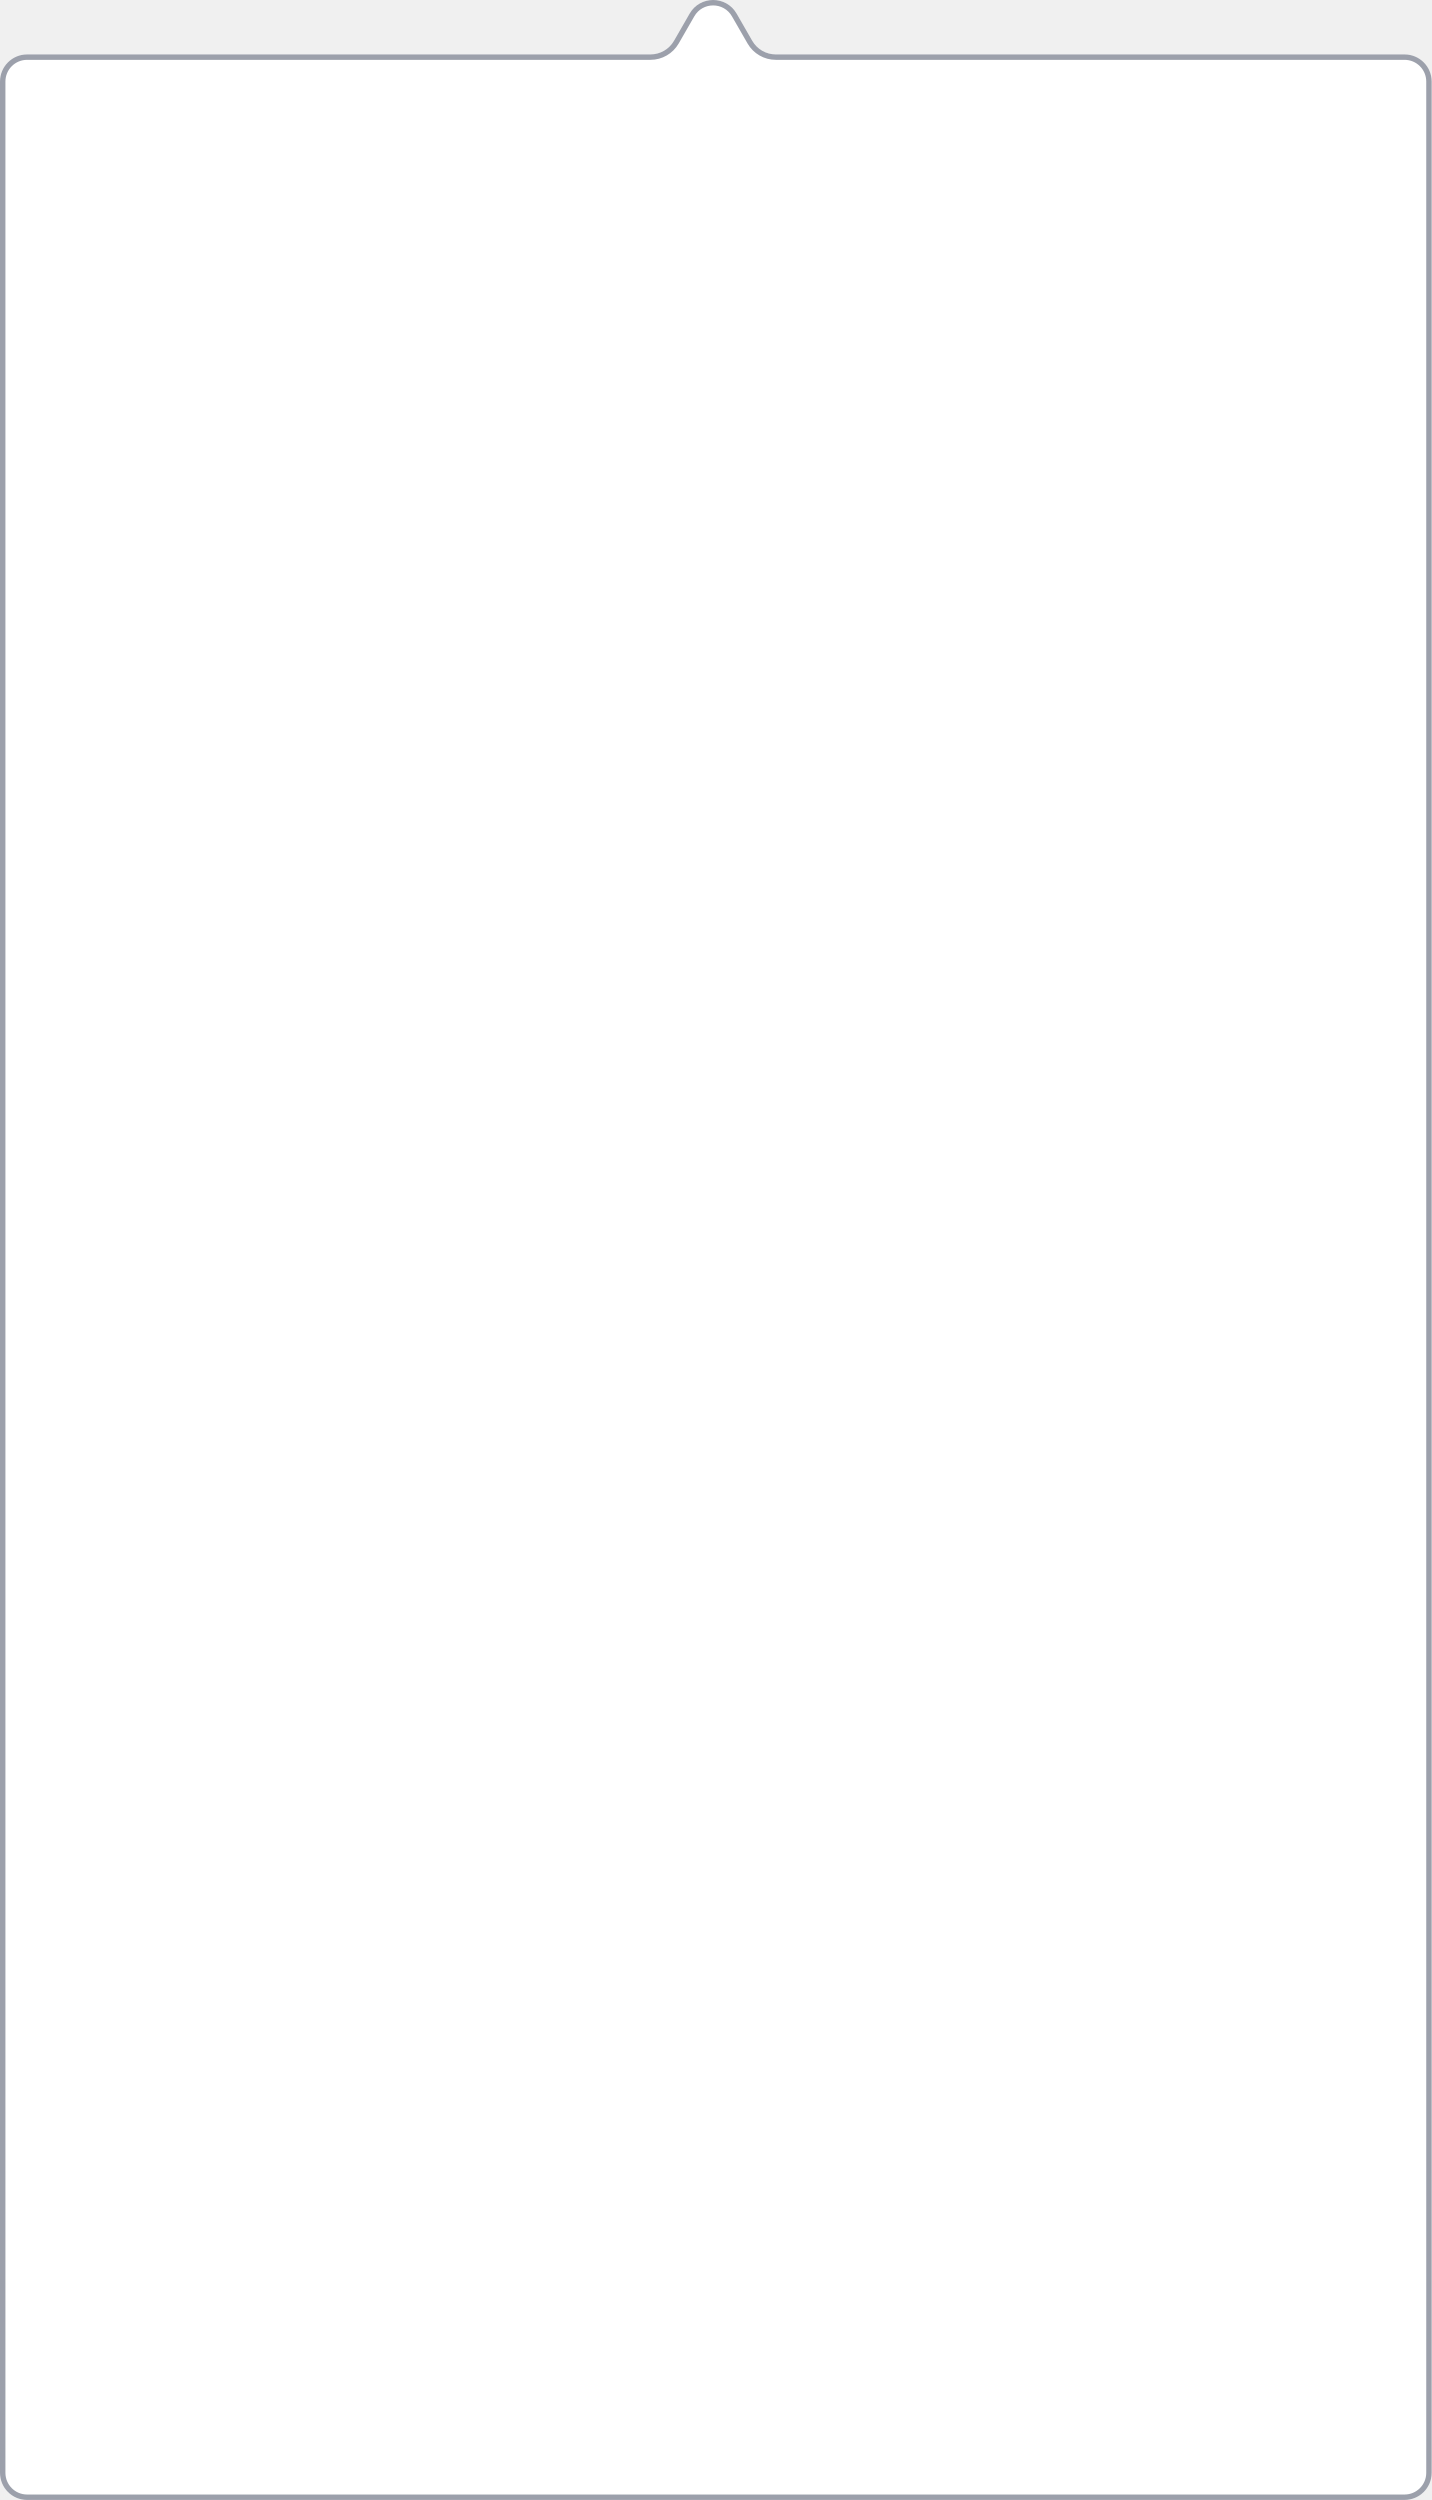
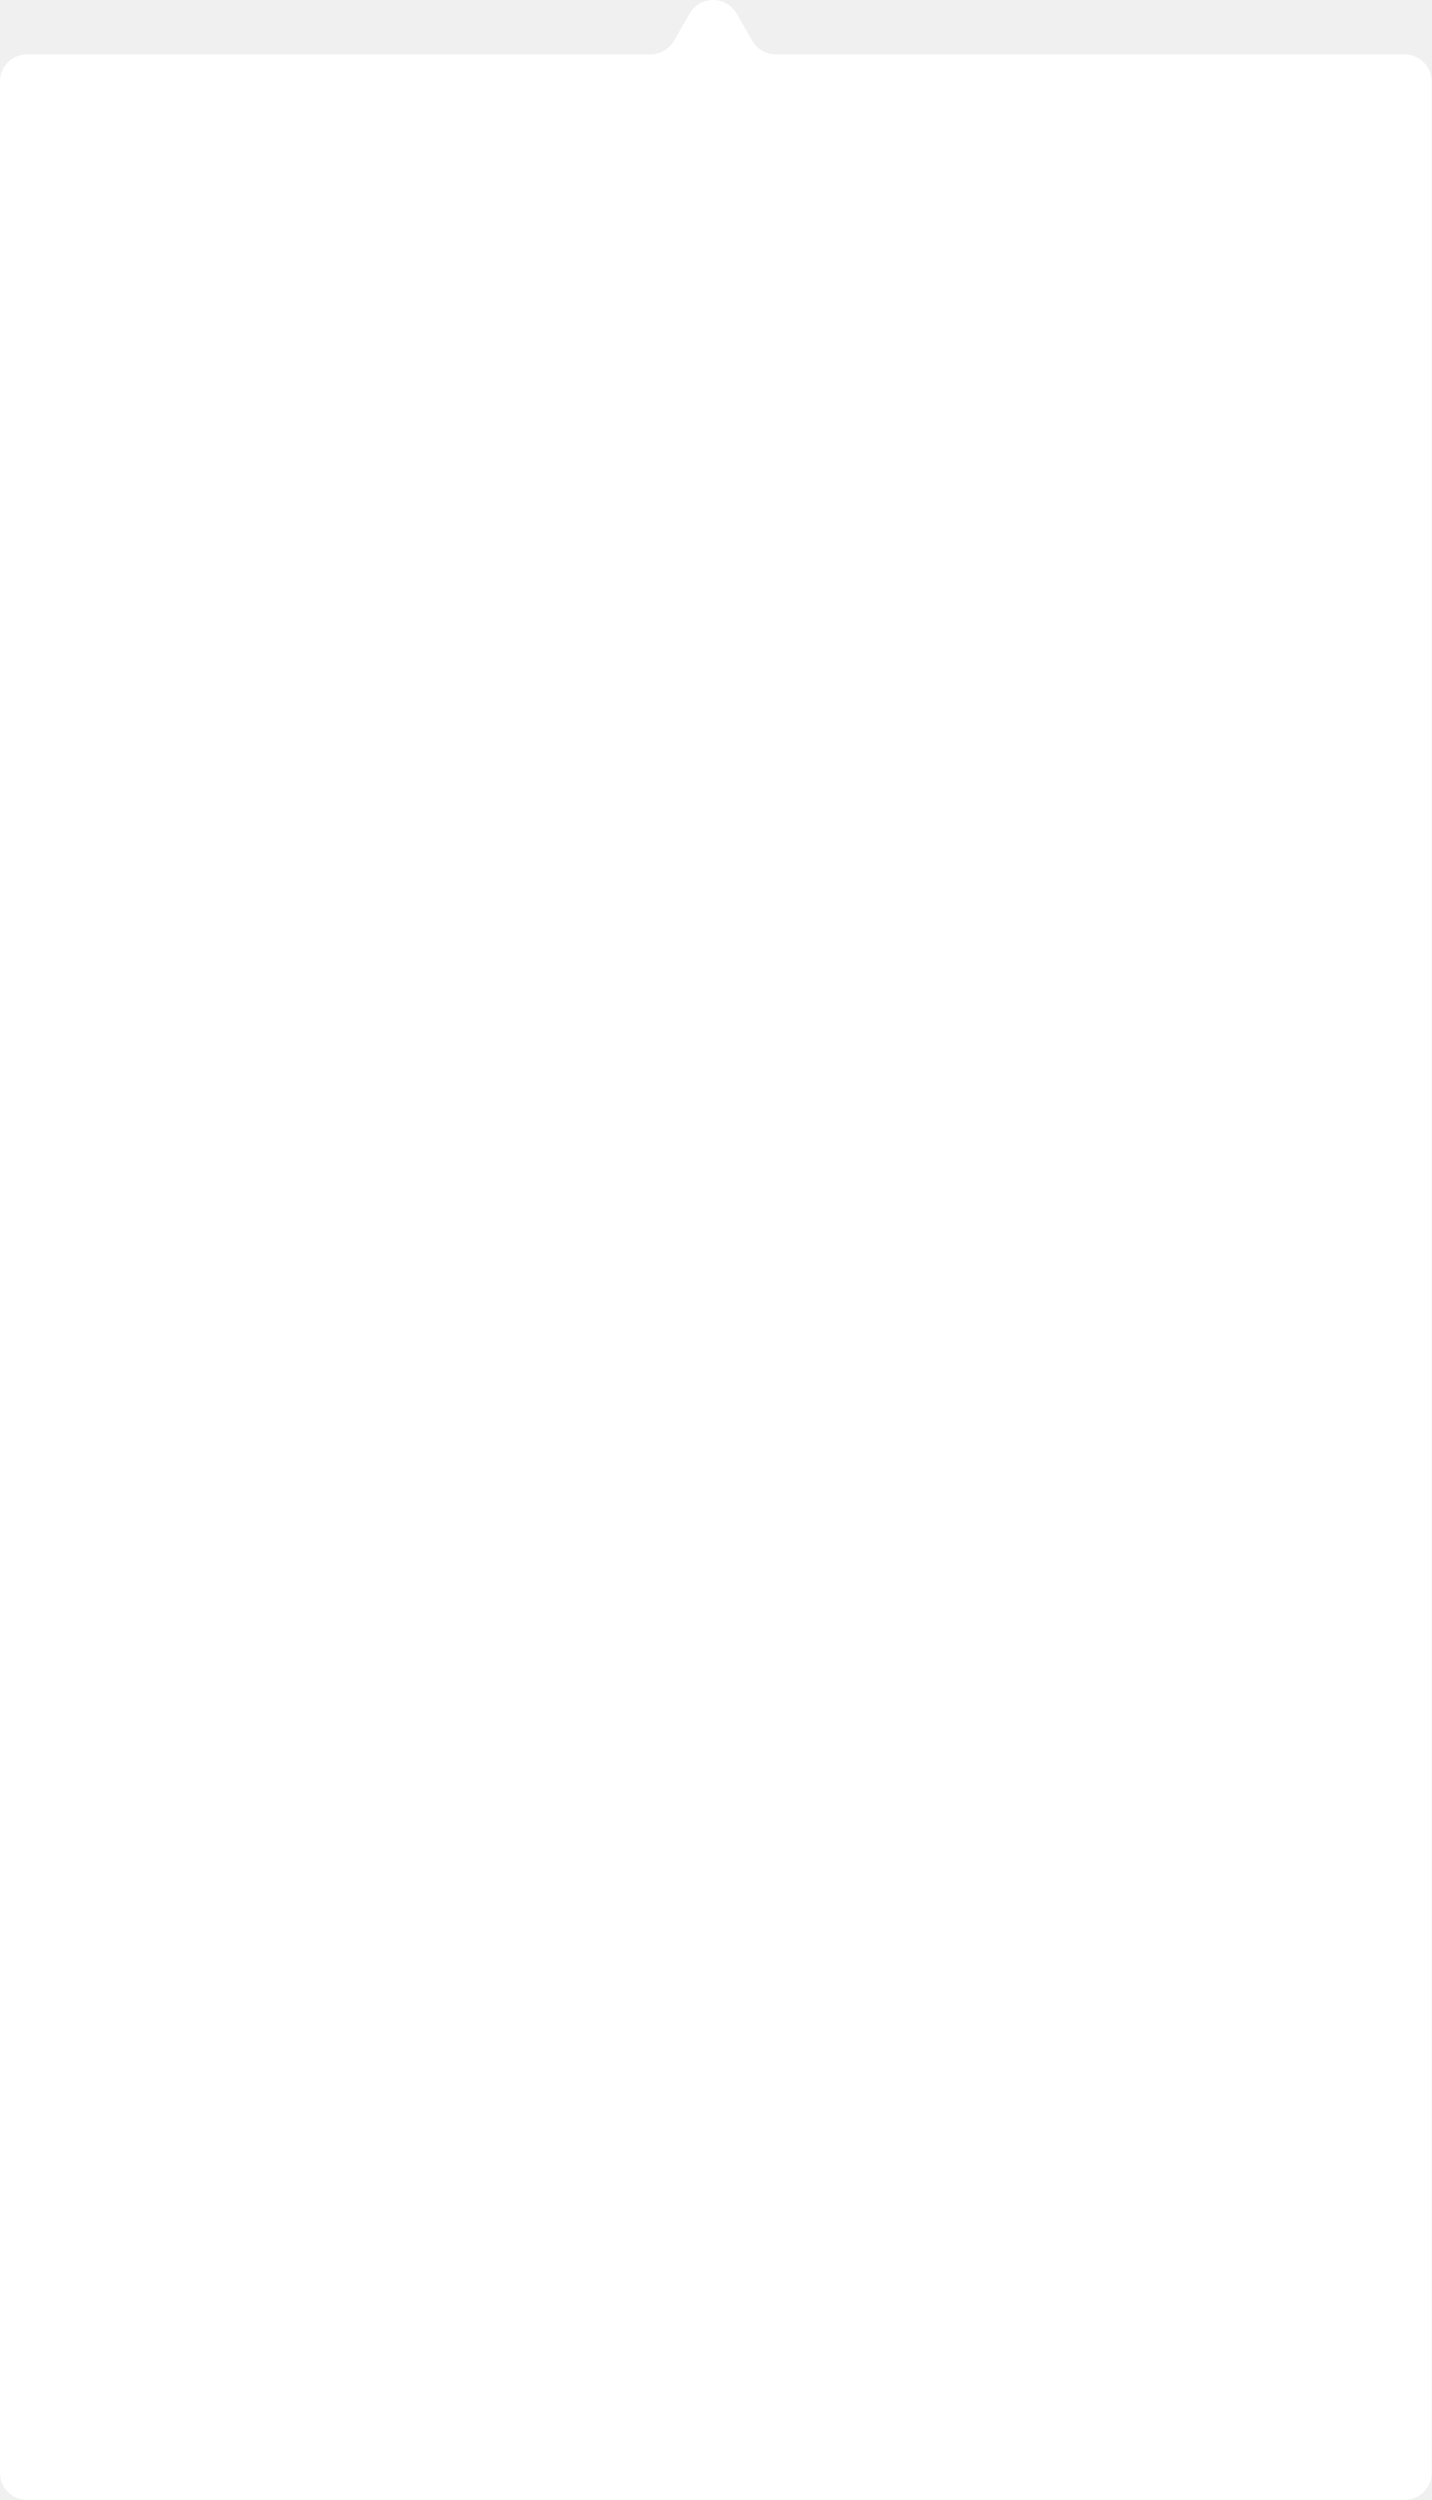
<svg xmlns="http://www.w3.org/2000/svg" width="264" height="461" viewBox="0 0 264 461" fill="none">
-   <mask id="path-1-inside-1_1439_1764" fill="white">
-     <path fill-rule="evenodd" clip-rule="evenodd" d="M143.054 10.034C141.264 10.034 139.611 9.077 138.719 7.526L135.835 2.508C133.912 -0.836 129.088 -0.836 127.165 2.508L124.281 7.526C123.389 9.077 121.736 10.034 119.946 10.034H5C2.239 10.034 0 12.272 0 15.034V455.99C0 458.752 2.239 460.99 5 460.99H259C261.761 460.99 264 458.752 264 455.99V15.034C264 12.272 261.761 10.034 259 10.034H143.054Z" />
-   </mask>
-   <path fill-rule="evenodd" clip-rule="evenodd" d="M143.054 10.034C141.264 10.034 139.611 9.077 138.719 7.526L135.835 2.508C133.912 -0.836 129.088 -0.836 127.165 2.508L124.281 7.526C123.389 9.077 121.736 10.034 119.946 10.034H5C2.239 10.034 0 12.272 0 15.034V455.99C0 458.752 2.239 460.99 5 460.99H259C261.761 460.99 264 458.752 264 455.99V15.034C264 12.272 261.761 10.034 259 10.034H143.054Z" fill="white" />
-   <path d="M124.281 7.526L125.148 8.024L124.281 7.526ZM138.719 7.526L137.852 8.024L138.719 7.526ZM127.165 2.508L128.032 3.007L127.165 2.508ZM134.968 3.007L137.852 8.024L139.586 7.027L136.702 2.01L134.968 3.007ZM125.148 8.024L128.032 3.007L126.298 2.01L123.414 7.027L125.148 8.024ZM5 11.034H119.946V9.034H5V11.034ZM1 455.99V15.034H-1V455.99H1ZM259 459.99H5V461.99H259V459.99ZM263 15.034V455.99H265V15.034H263ZM143.054 11.034H259V9.034H143.054V11.034ZM265 15.034C265 11.72 262.314 9.034 259 9.034V11.034C261.209 11.034 263 12.825 263 15.034H265ZM259 461.99C262.314 461.99 265 459.304 265 455.99H263C263 458.199 261.209 459.99 259 459.99V461.99ZM-1 455.99C-1 459.304 1.686 461.99 5 461.99V459.99C2.791 459.99 1 458.199 1 455.99H-1ZM5 9.034C1.686 9.034 -1 11.72 -1 15.034H1C1 12.825 2.791 11.034 5 11.034V9.034ZM123.414 7.027C122.7 8.268 121.378 9.034 119.946 9.034V11.034C122.094 11.034 124.078 9.886 125.148 8.024L123.414 7.027ZM137.852 8.024C138.922 9.886 140.906 11.034 143.054 11.034V9.034C141.622 9.034 140.3 8.268 139.586 7.027L137.852 8.024ZM136.702 2.01C134.395 -2.003 128.605 -2.003 126.298 2.01L128.032 3.007C129.57 0.331 133.43 0.331 134.968 3.007L136.702 2.01Z" fill="#9CA0AB" mask="url(#path-1-inside-1_1439_1764)" />
+   <path fill-rule="evenodd" clip-rule="evenodd" d="M143.053 10.033C141.264 10.033 139.61 9.076 138.718 7.525L135.835 2.508C133.912 -0.836 129.088 -0.836 127.165 2.508L124.282 7.525C123.39 9.076 121.736 10.033 119.947 10.033H5C2.239 10.033 0 12.271 0 15.033V455.989C0 458.75 2.239 460.989 5 460.989H259C261.761 460.989 264 458.75 264 455.989V15.033C264 12.271 261.761 10.033 259 10.033H143.053Z" fill="white" />
</svg>
